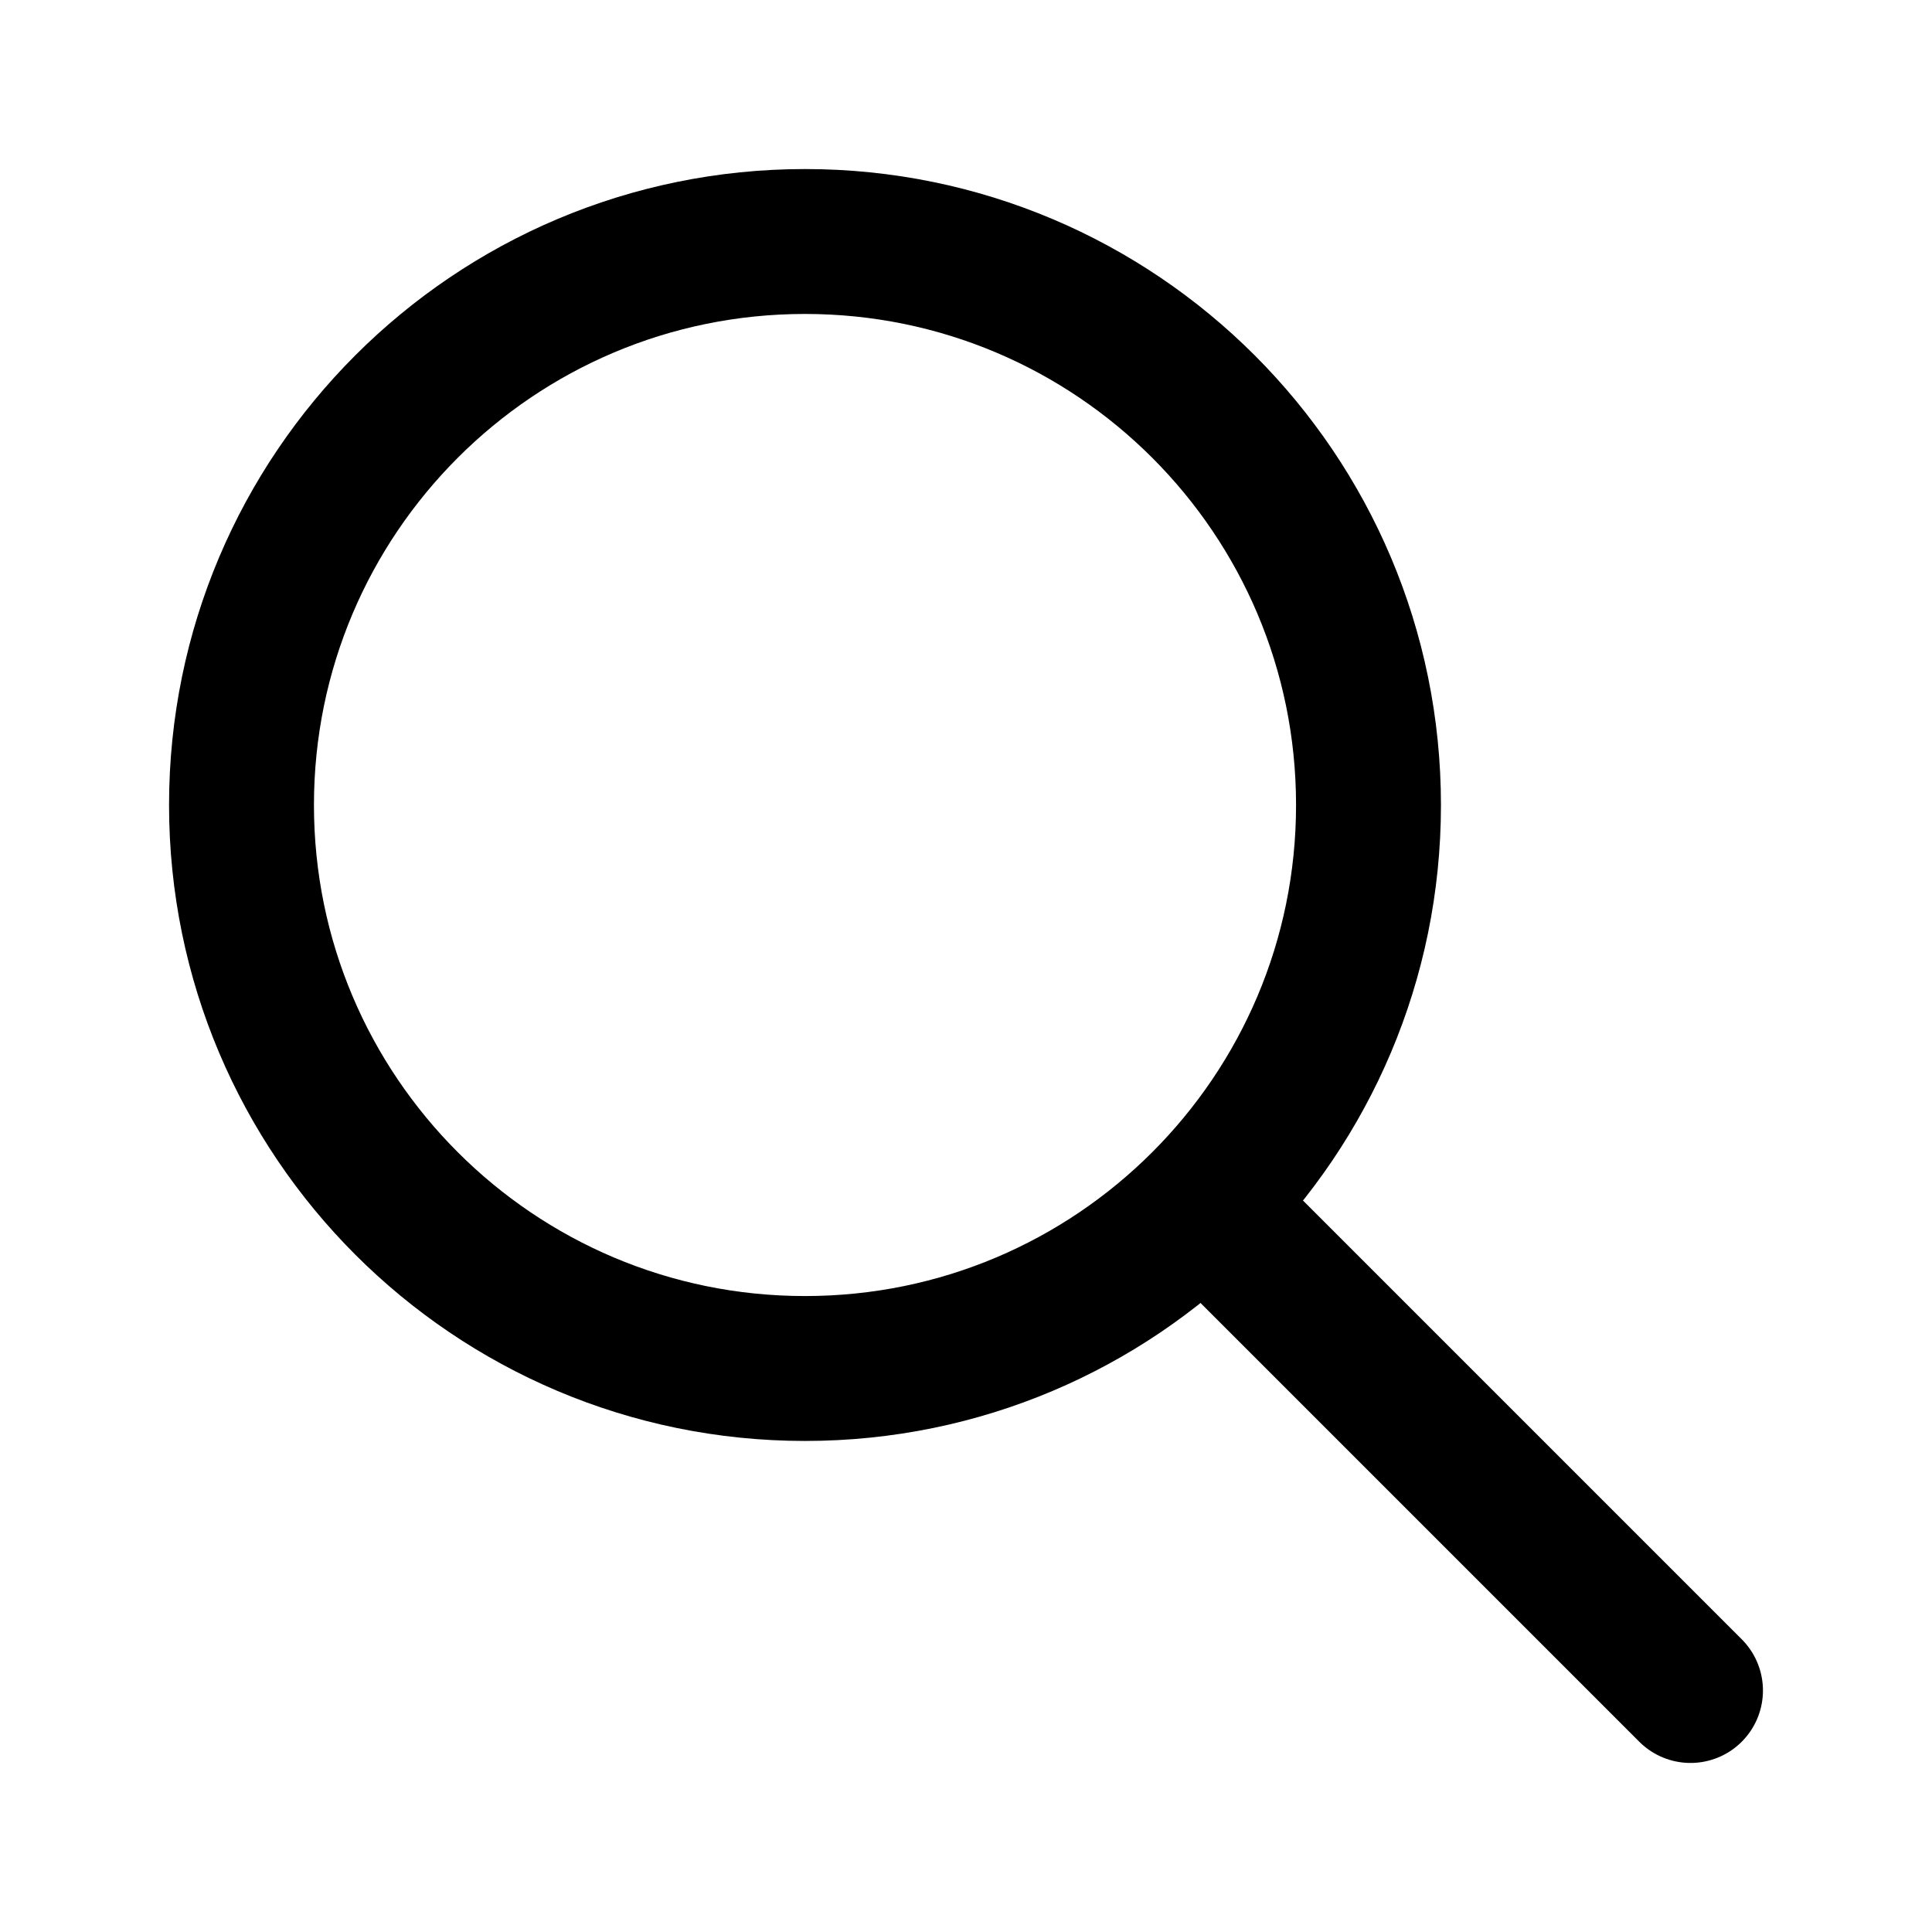
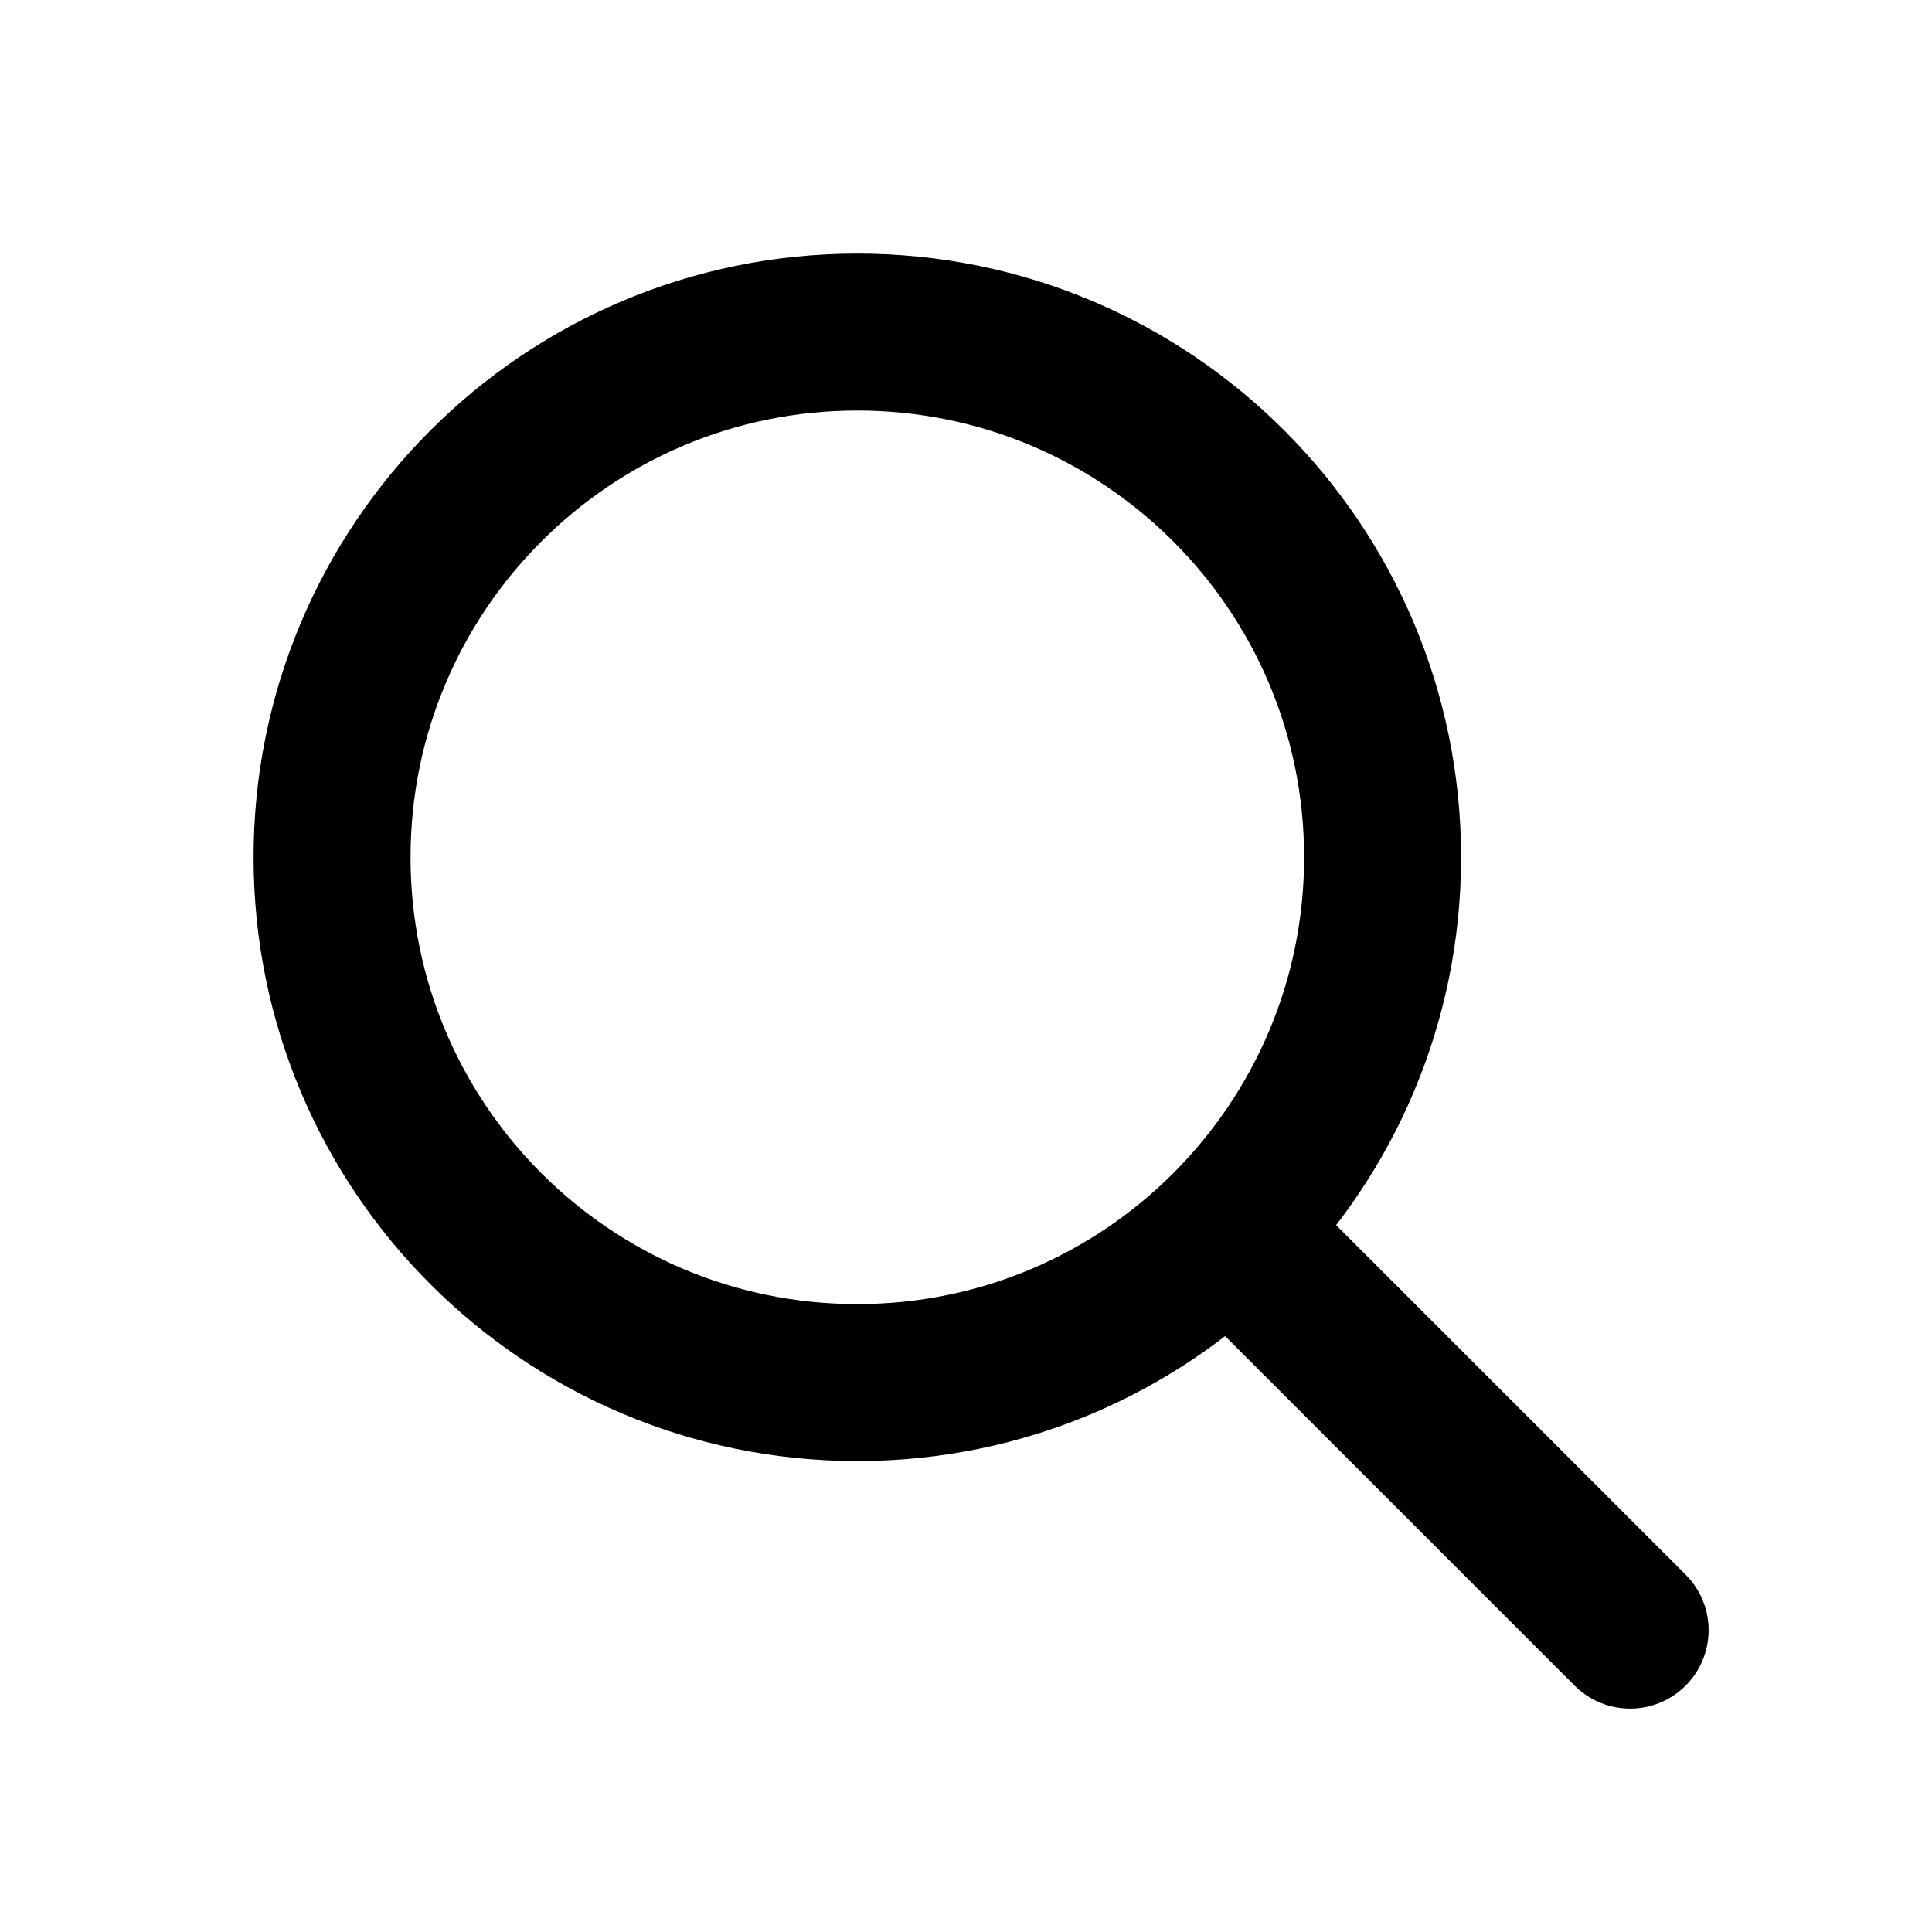
- <svg xmlns="http://www.w3.org/2000/svg" viewBox="0 0 24 24" fill="none" stroke="currentColor" stroke-width="1.8" stroke-linecap="round" stroke-linejoin="round">
-   <circle cx="10" cy="10" r="7" />
-   <path d="m15 15 6 6" />
+ <svg xmlns="http://www.w3.org/2000/svg" viewBox="0 0 16 16" fill="none" stroke="#000" stroke-width="1.3" stroke-linecap="round" stroke-linejoin="round">
+   <circle cx="7.1" cy="7.1" r="4.35" />
+   <path d="m10.4 10.4 3.1 3.1" />
</svg>
